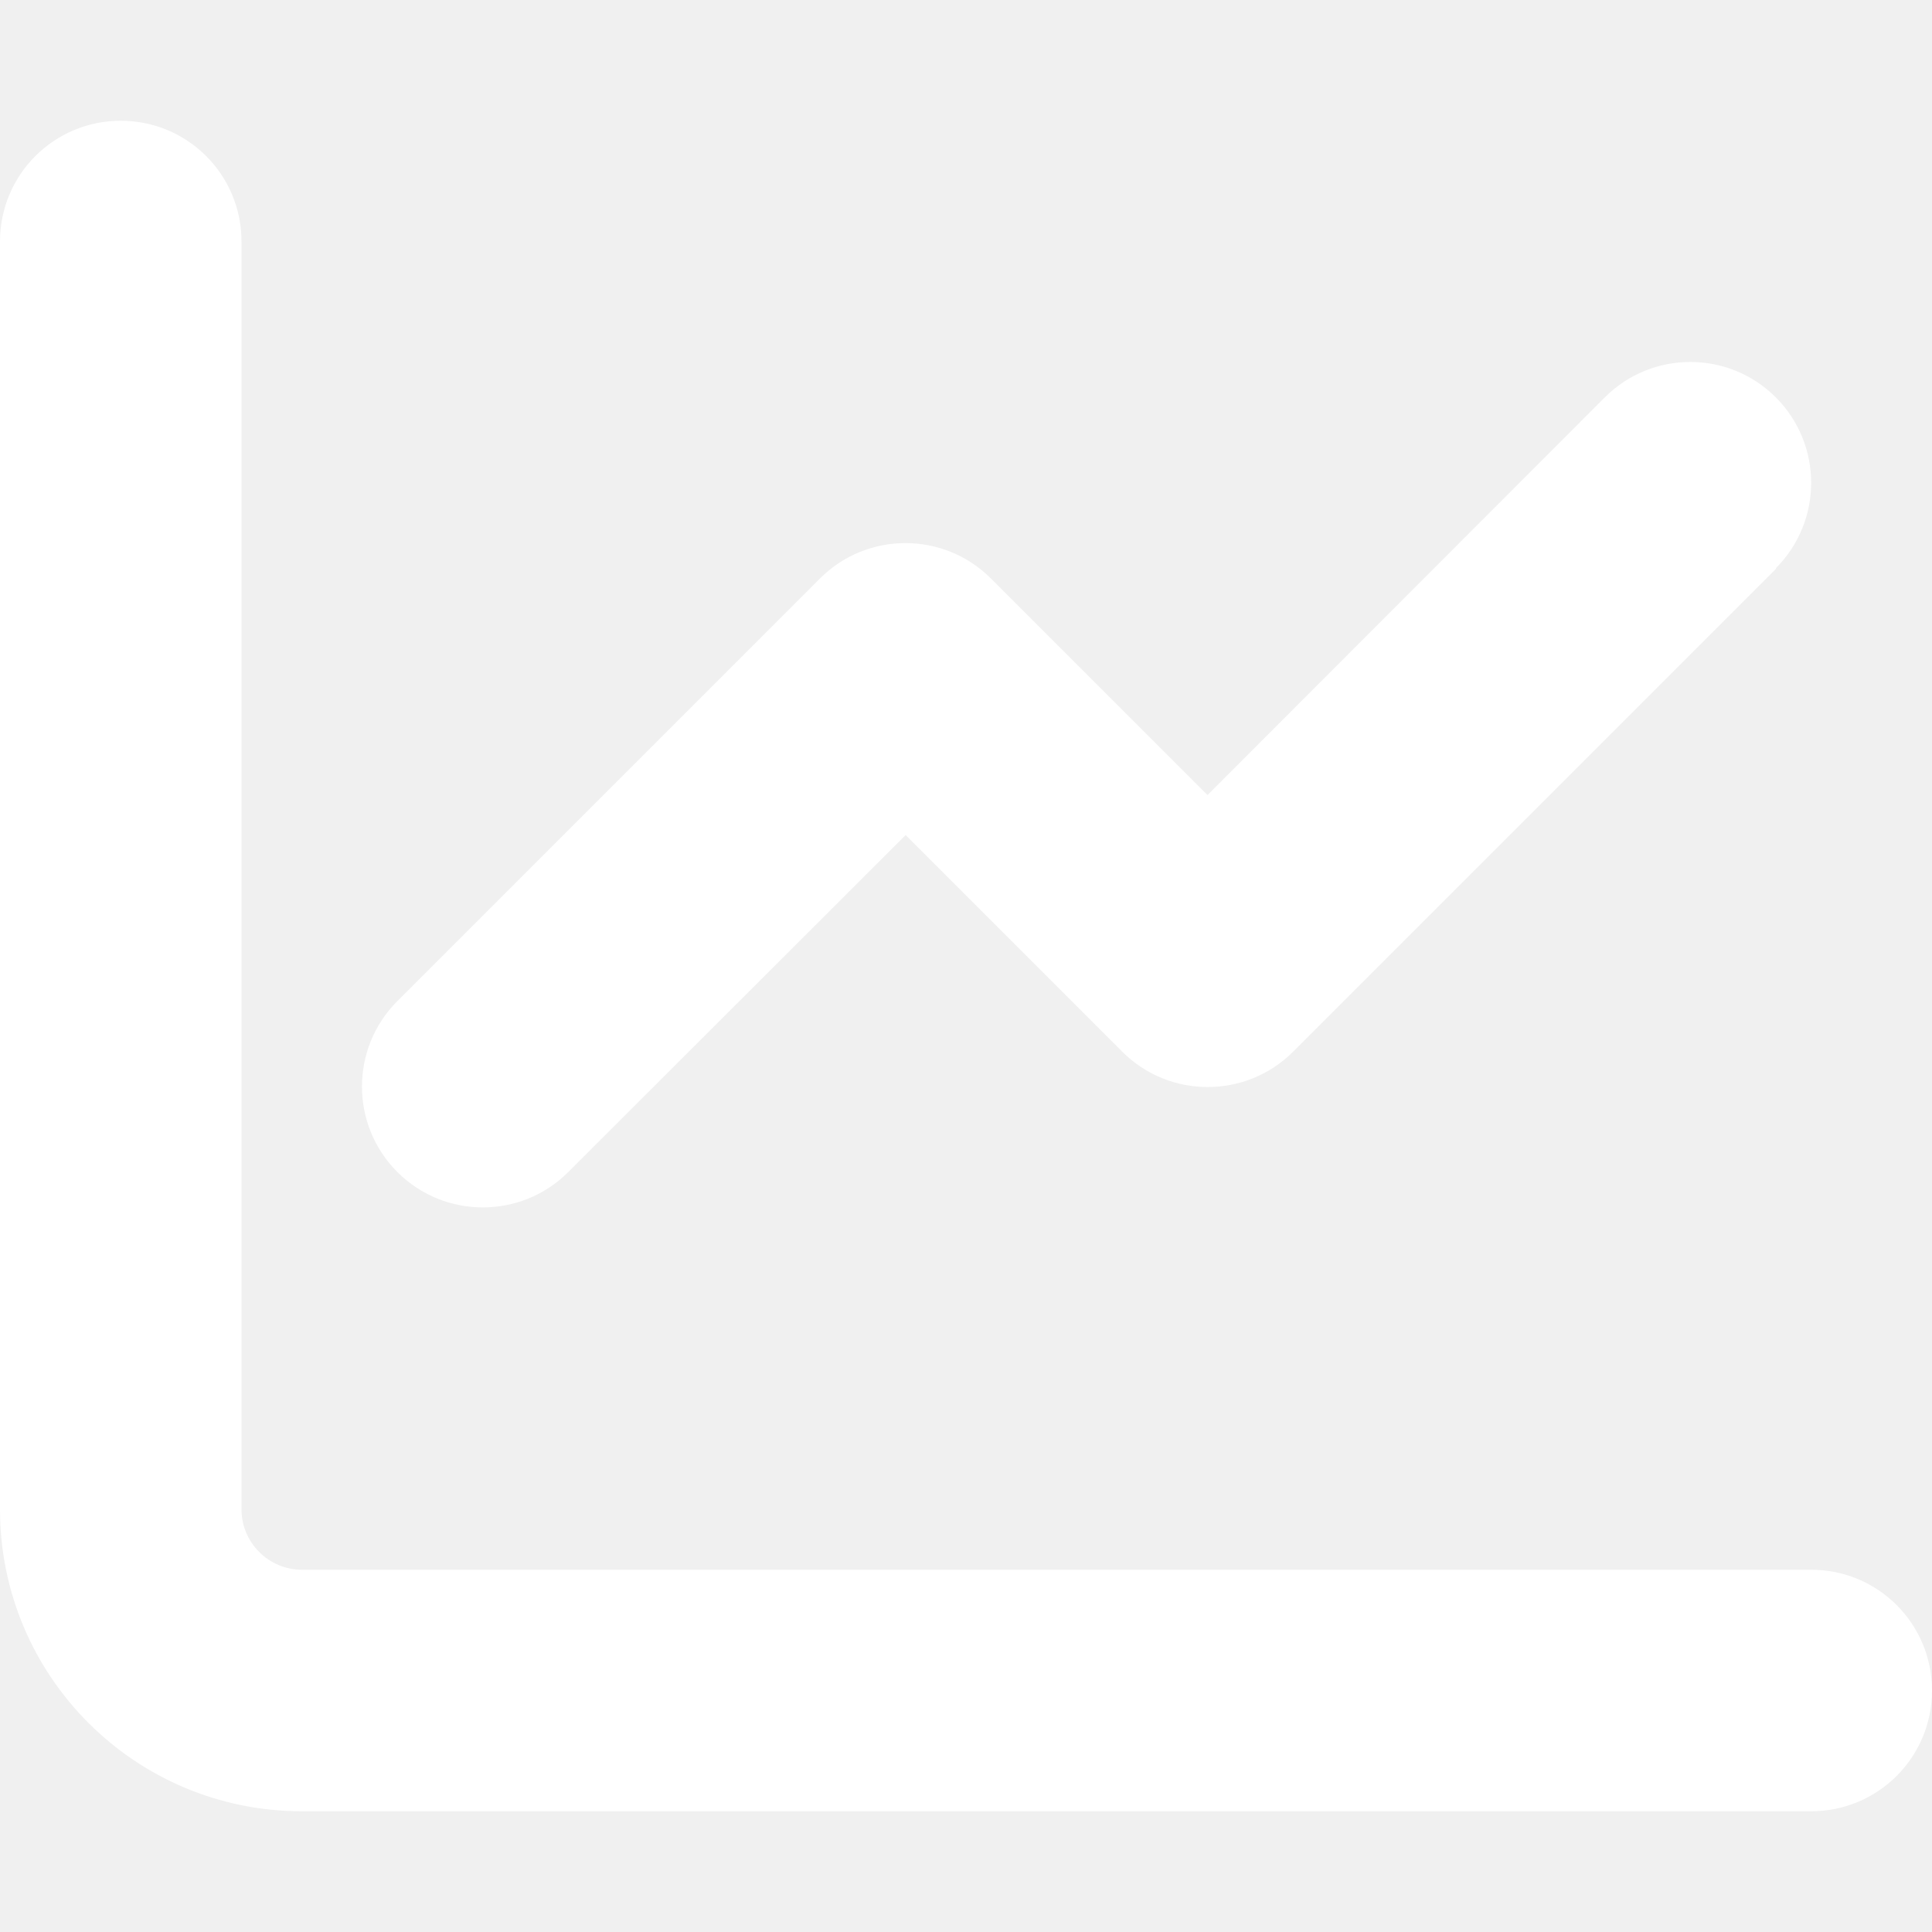
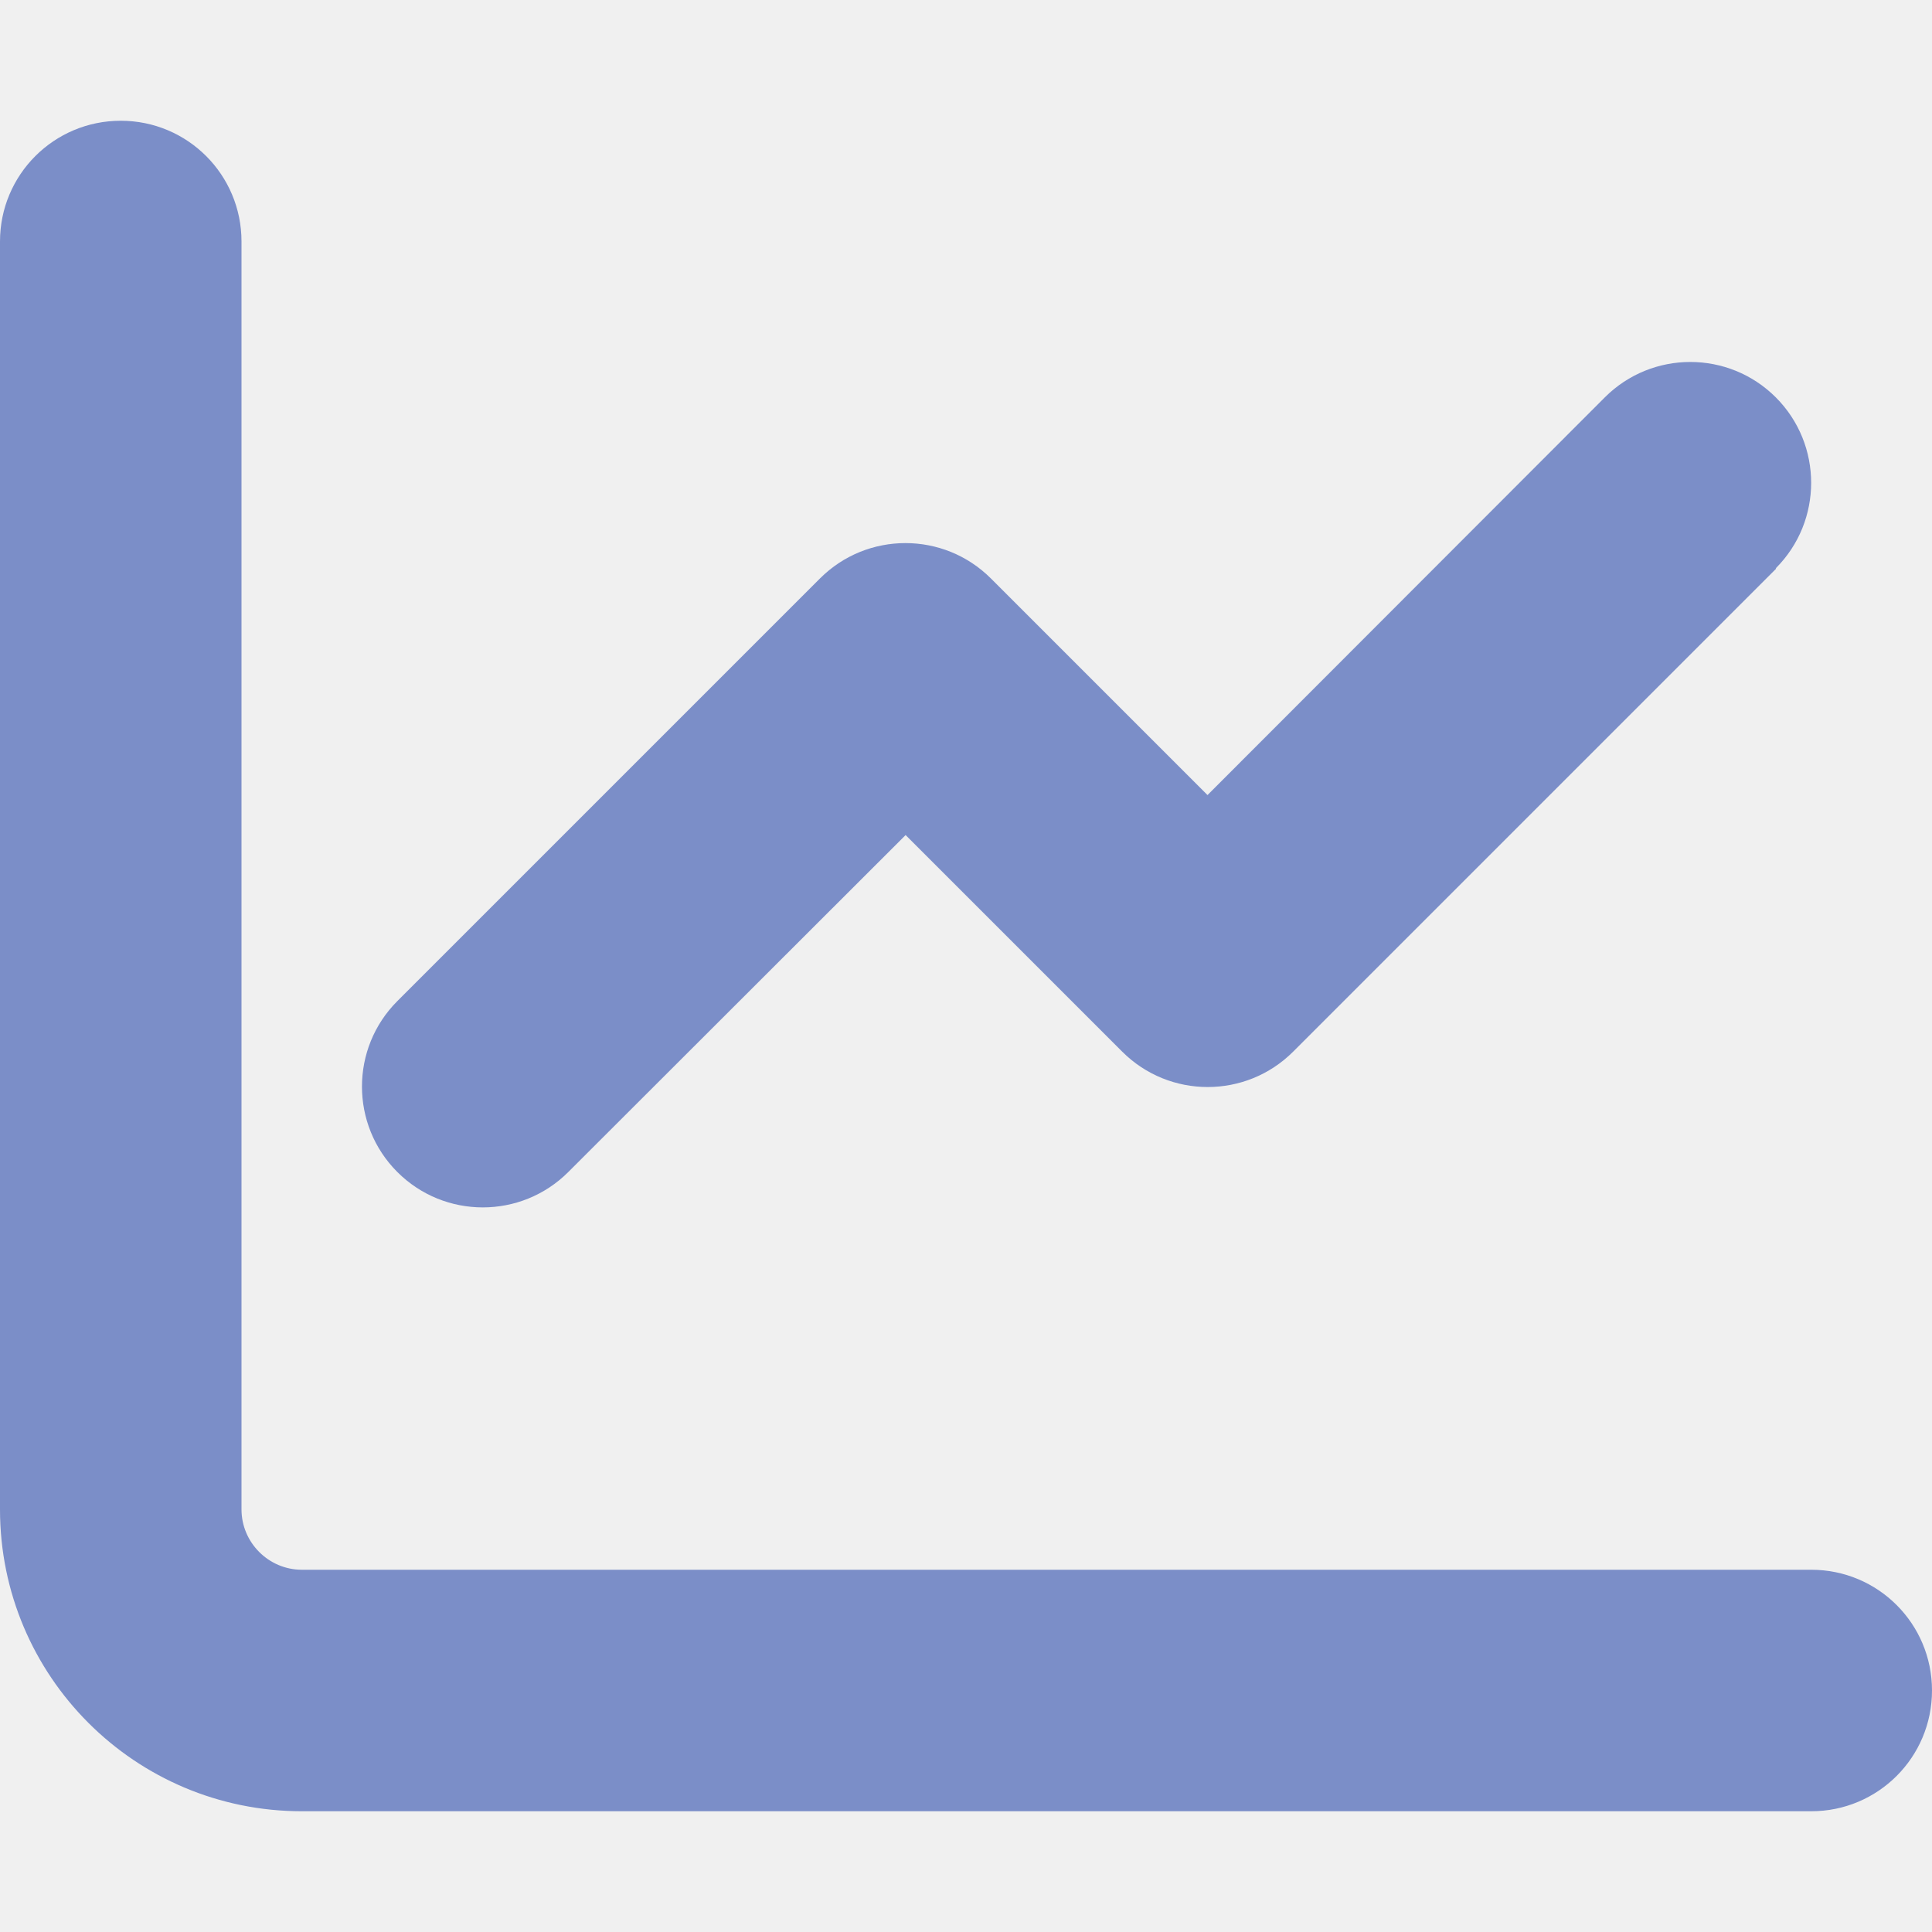
<svg xmlns="http://www.w3.org/2000/svg" height="1em" viewBox="0 0 512 512" fill="none">
-   <path d="M64 64c0-17.7-14.3-32-32-32S0 46.3 0 64V400c0 44.2 35.8 80 80 80H480c17.7 0 32-14.3 32-32s-14.3-32-32-32H80c-8.8 0-16-7.2-16-16V64zm406.6 86.6c12.5-12.5 12.5-32.8 0-45.3s-32.8-12.5-45.3 0L320 210.7l-57.4-57.4c-12.5-12.5-32.8-12.5-45.3 0l-112 112c-12.5 12.5-12.5 32.8 0 45.3s32.8 12.5 45.3 0L240 221.3l57.4 57.4c12.5 12.5 32.8 12.5 45.3 0l128-128z" fill="white" />
+   <path d="M64 64c0-17.7-14.3-32-32-32S0 46.3 0 64V400c0 44.2 35.8 80 80 80H480c17.7 0 32-14.3 32-32s-14.3-32-32-32H80c-8.8 0-16-7.2-16-16V64zm406.6 86.6c12.5-12.5 12.5-32.8 0-45.3s-32.8-12.5-45.3 0L320 210.7l-57.4-57.4c-12.5-12.5-32.8-12.5-45.3 0l-112 112c-12.5 12.5-12.5 32.8 0 45.3s32.8 12.5 45.3 0L240 221.3l57.4 57.4c12.5 12.5 32.8 12.5 45.3 0l128-128z" fill="#7B8EC8" />
  <defs>
    <clipPath id="clip0_544_17803">
-       <rect width="20" height="20" fill="white" />
+       <rect width="20" height="20" fill="#7B8EC8" />
    </clipPath>
  </defs>
</svg>
